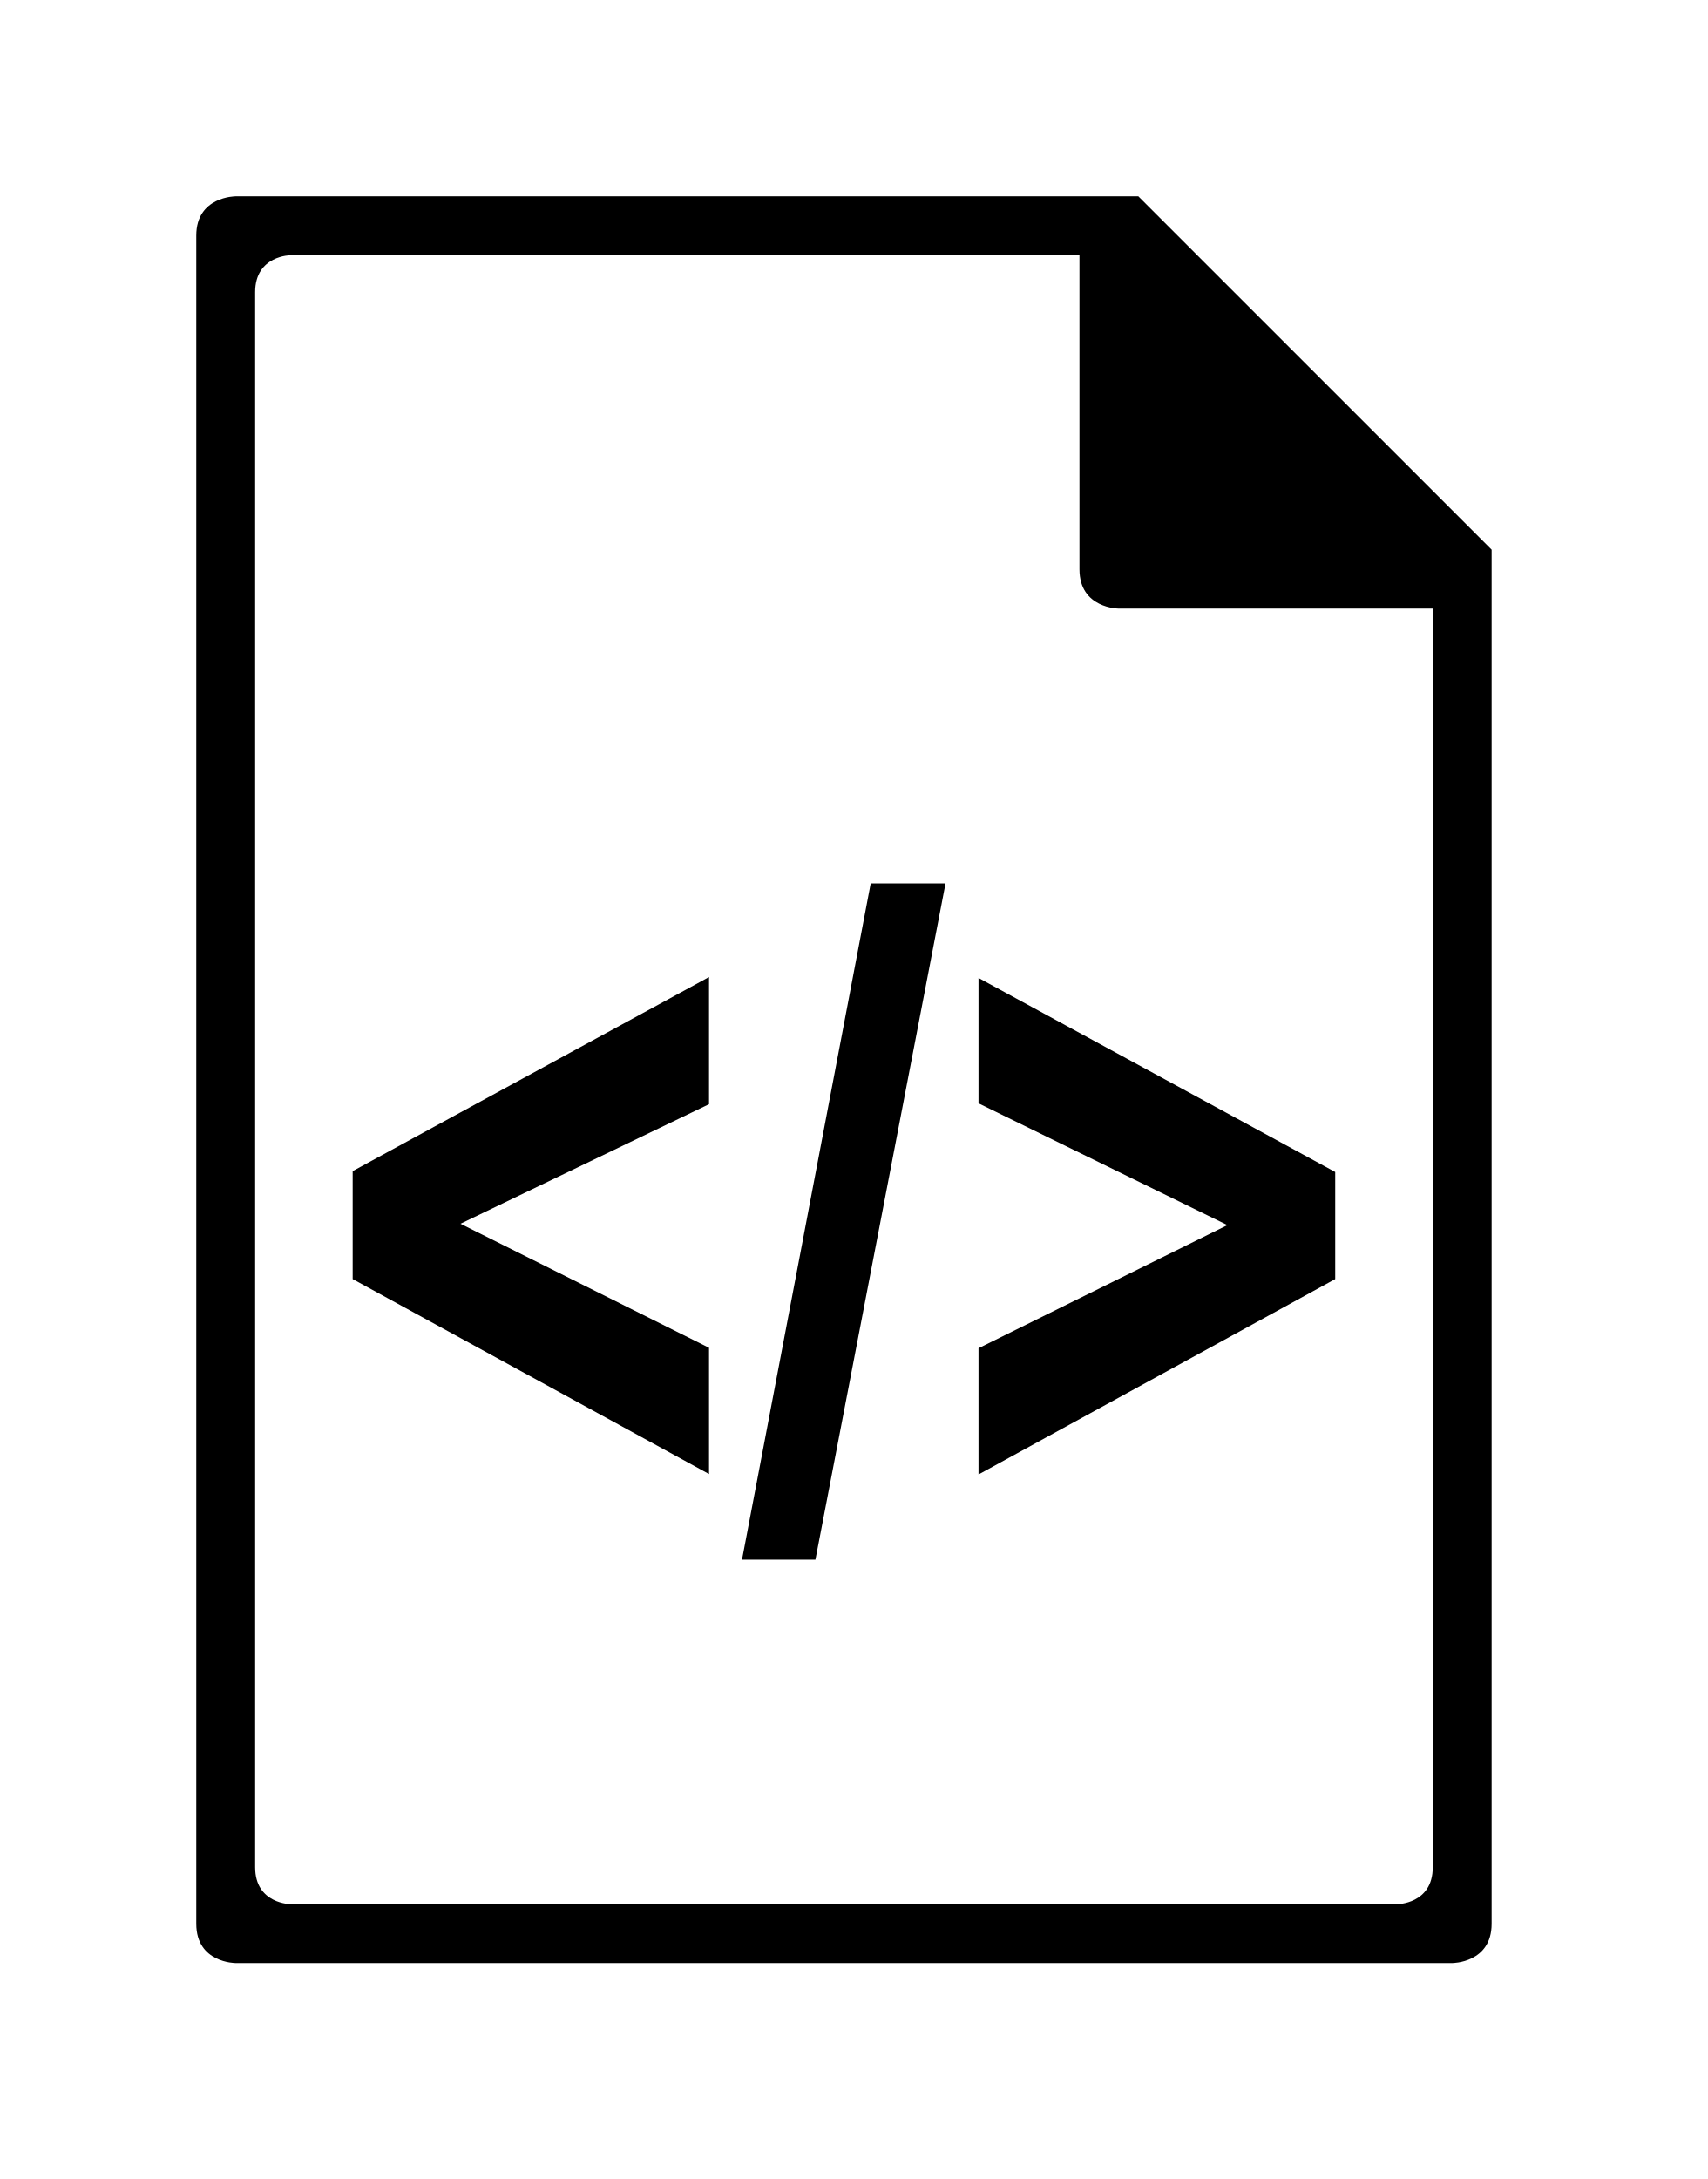
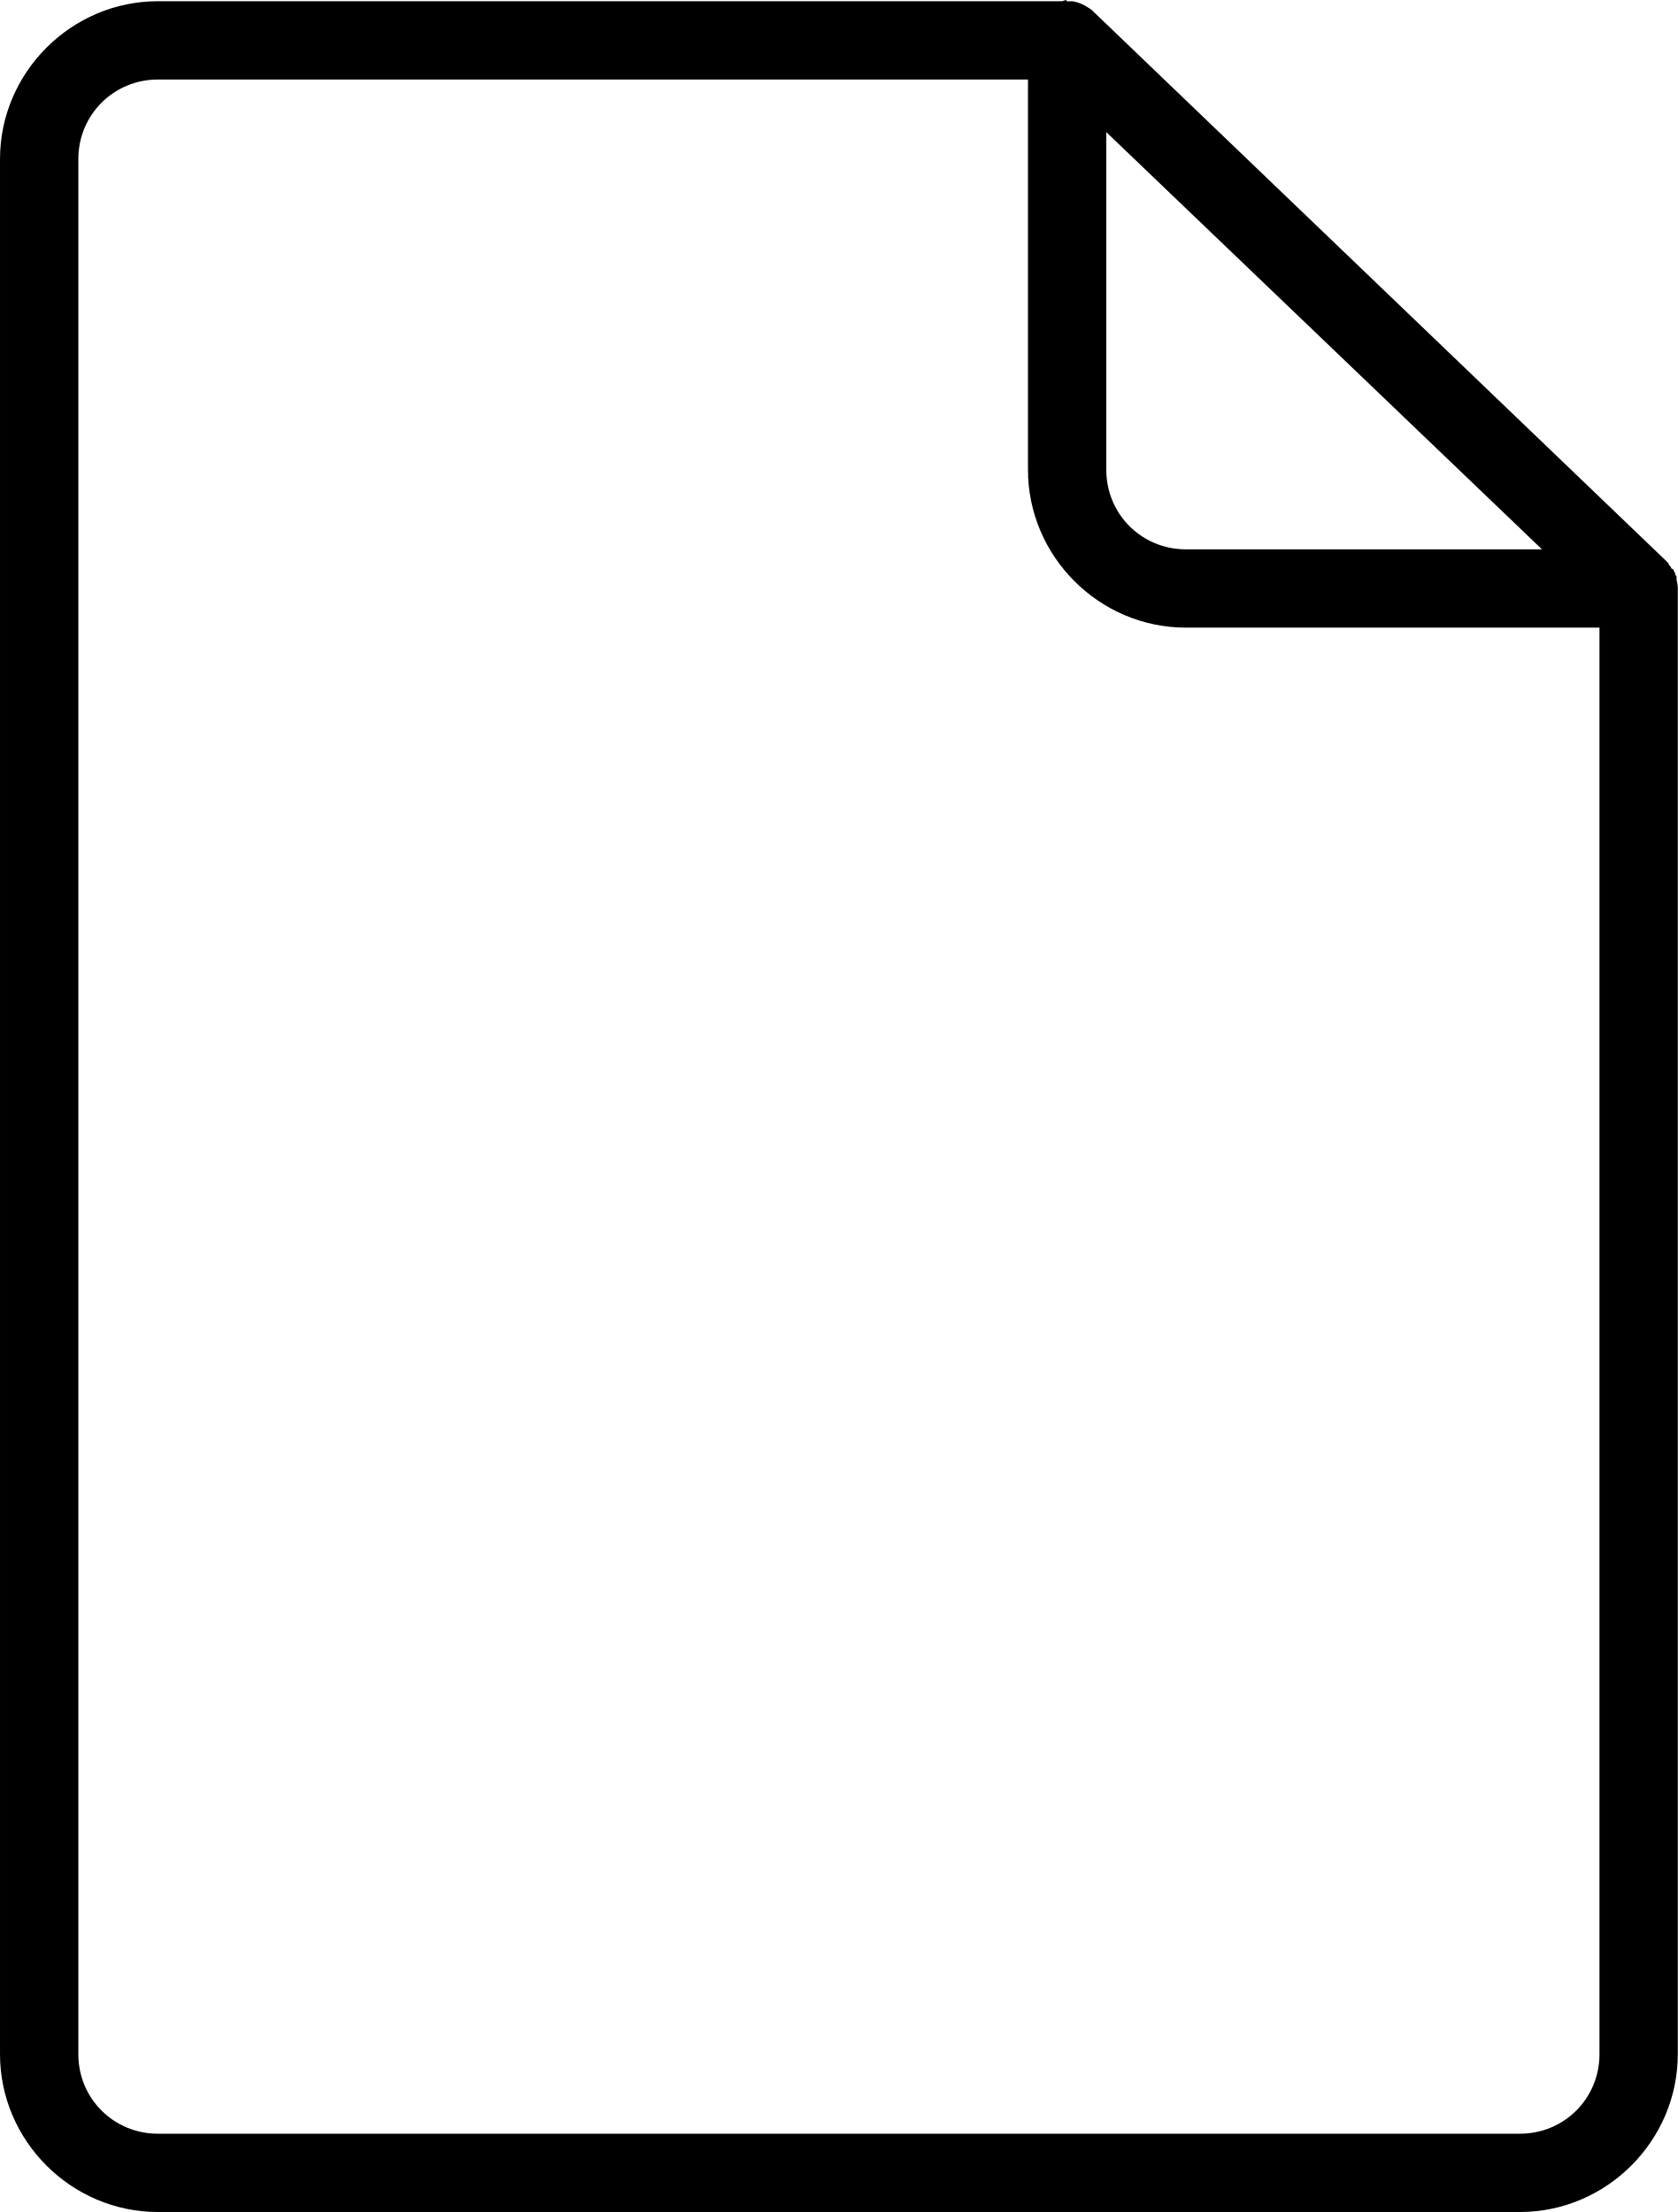
- <svg xmlns="http://www.w3.org/2000/svg" viewBox="0 0 87 111" version="1.1" x="0px" y="0px">
-   <description>Created with Sketch (http://www.bohemiancoding.com/sketch)</description>
-   <g stroke="none" stroke-width="1" fill="none" fill-rule="evenodd">
-     <path d="M10,97.998 L10,12 C10,10 12,10 12,10 L58,10 L76,28 L76,98 C76,100 74,100 74,100 L12,100 C12,100 10,100 10,97.998 Z M13,95.118 L13,14.88 C13,13 14.821,13 14.821,13 L55,13 L55,29 C55,31 57,31 57,31 L73,31 L73,95.12 C73,97 71.179,97 71.179,97 L14.821,97 C14.821,97 13,97 13,95.118 Z M36.126,75.088 L17.969,65.157 L17.969,59.658 L36.126,49.772 L36.126,56.249 L23.461,62.339 L36.126,68.657 L36.126,75.088 Z M37.806,79.452 L44.364,45 L48.176,45 L41.546,79.452 L37.806,79.452 Z M49.856,75.111 L49.856,68.68 L62.539,62.408 L49.856,56.204 L49.856,49.818 L68.031,59.703 L68.031,65.157 L49.856,75.111 Z M49.856,75.111" fill="#000000" />
+ <svg xmlns="http://www.w3.org/2000/svg" version="1.1" id="Calque_1" x="0px" y="0px" width="262.207px" height="345.779px" viewBox="184.931 188.021 262.207 345.779" enable-background="new 184.931 188.021 262.207 345.779" xml:space="preserve">
+   <g transform="translate(0,-952.3622)">
+     <path d="M351.513,1140.384c-0.194,0.054-0.387,0.117-0.575,0.19h-0.575h-140.76c-13.531,0-24.671,11.141-24.671,24.671v296.246   c0,13.539,11.14,24.672,24.671,24.672h212.861c13.531,0,24.672-11.133,24.672-24.672v-228.734c0.004-0.128,0.004-0.257,0-0.386   c0.001-0.063,0.001-0.126,0-0.189c-0.026-0.388-0.091-0.772-0.189-1.147c0.001-0.063,0.001-0.127,0-0.19   c0.004-0.126,0.004-0.253,0-0.379c-0.062-0.064-0.126-0.128-0.19-0.19c0.001-0.063,0.001-0.126,0-0.189   c-0.059-0.128-0.122-0.255-0.189-0.38c-0.059-0.13-0.122-0.259-0.189-0.385c-0.063-0.001-0.127-0.001-0.189,0   c-0.06-0.128-0.122-0.255-0.19-0.379c-0.062-0.065-0.125-0.128-0.189-0.19c-0.059-0.128-0.122-0.255-0.189-0.379   c-0.062-0.064-0.125-0.128-0.19-0.19c-0.062-0.064-0.125-0.127-0.189-0.189l-89.313-85.68c-0.121-0.132-0.248-0.258-0.38-0.379   c-0.185-0.137-0.376-0.264-0.575-0.38c-0.691-0.472-1.473-0.798-2.295-0.957c-0.318-0.025-0.638-0.025-0.956,0   c-0.062-0.064-0.125-0.127-0.189-0.189L351.513,1140.384z M209.605,1152.814h135.979v61.009c0,13.535,11.143,24.671,24.671,24.671   h64.643v222.999c0,6.925-5.521,12.431-12.432,12.431H209.605c-6.909,0-12.431-5.506-12.431-12.431v-296.247   C197.174,1158.336,202.696,1152.814,209.605,1152.814L209.605,1152.814z M357.824,1161.038l63.495,60.818l4.59,4.398h-55.654   c-6.912,0-12.431-5.513-12.431-12.431V1161.038z" />
  </g>
</svg>
